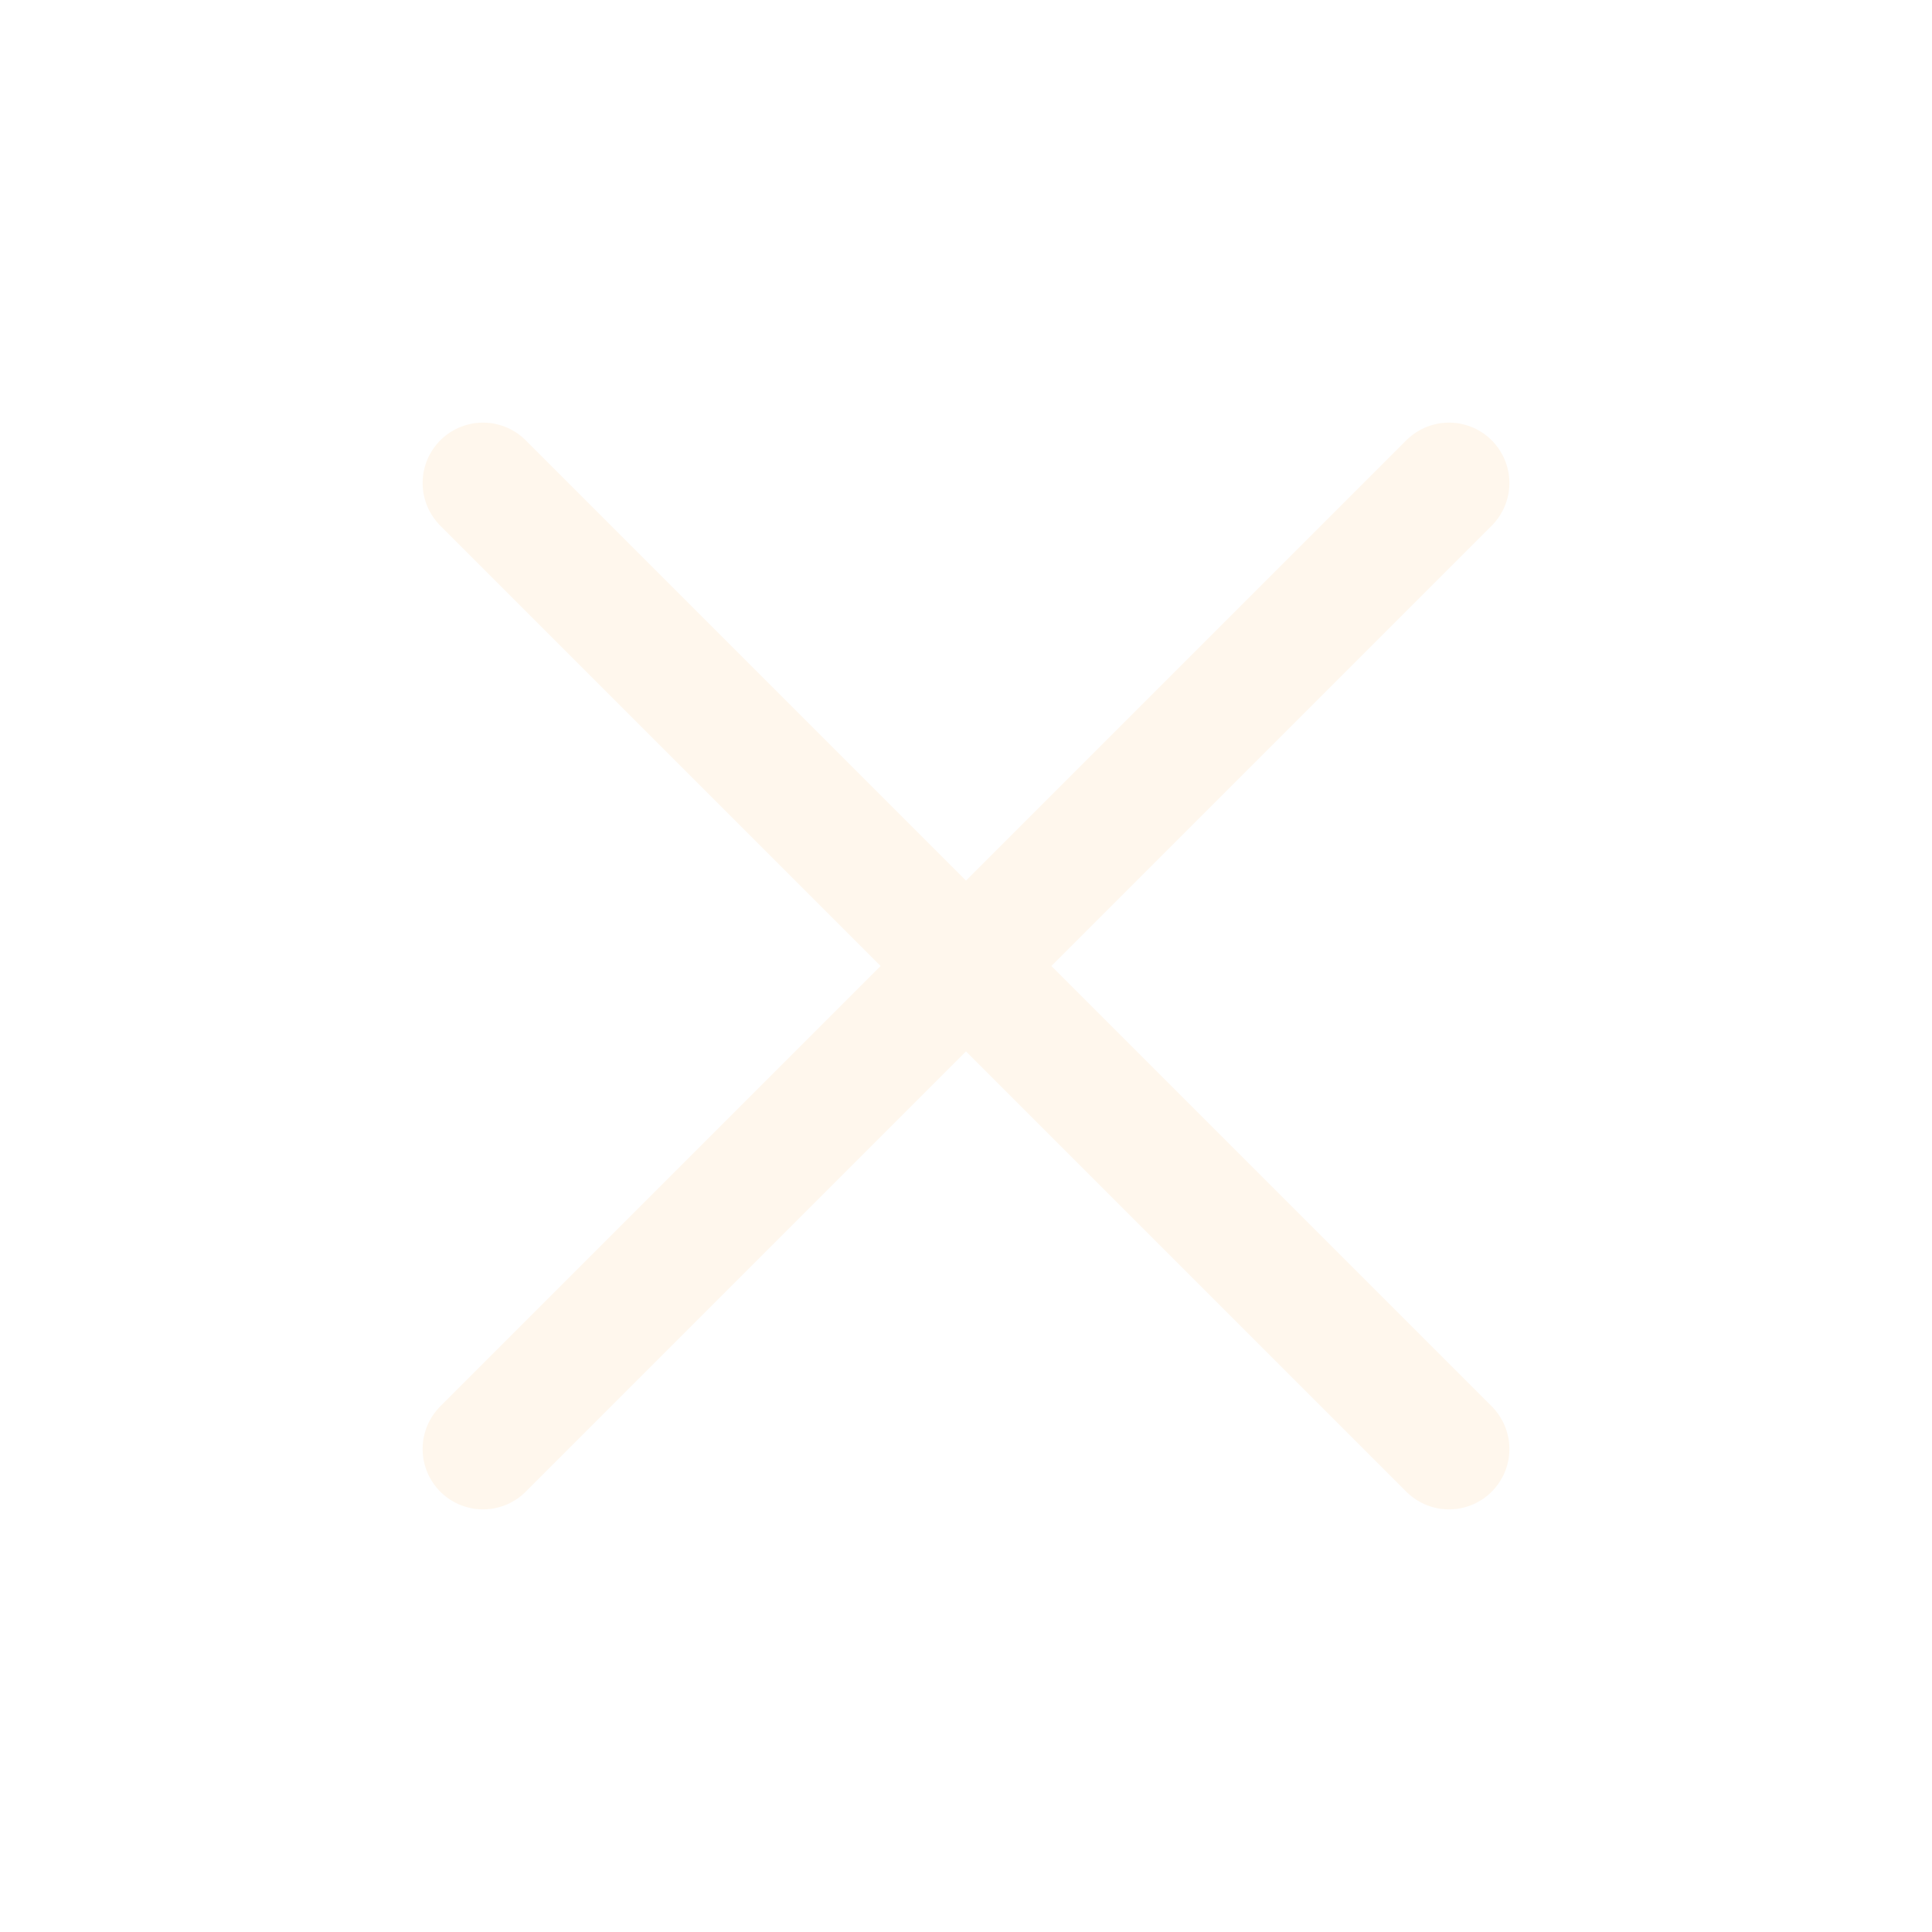
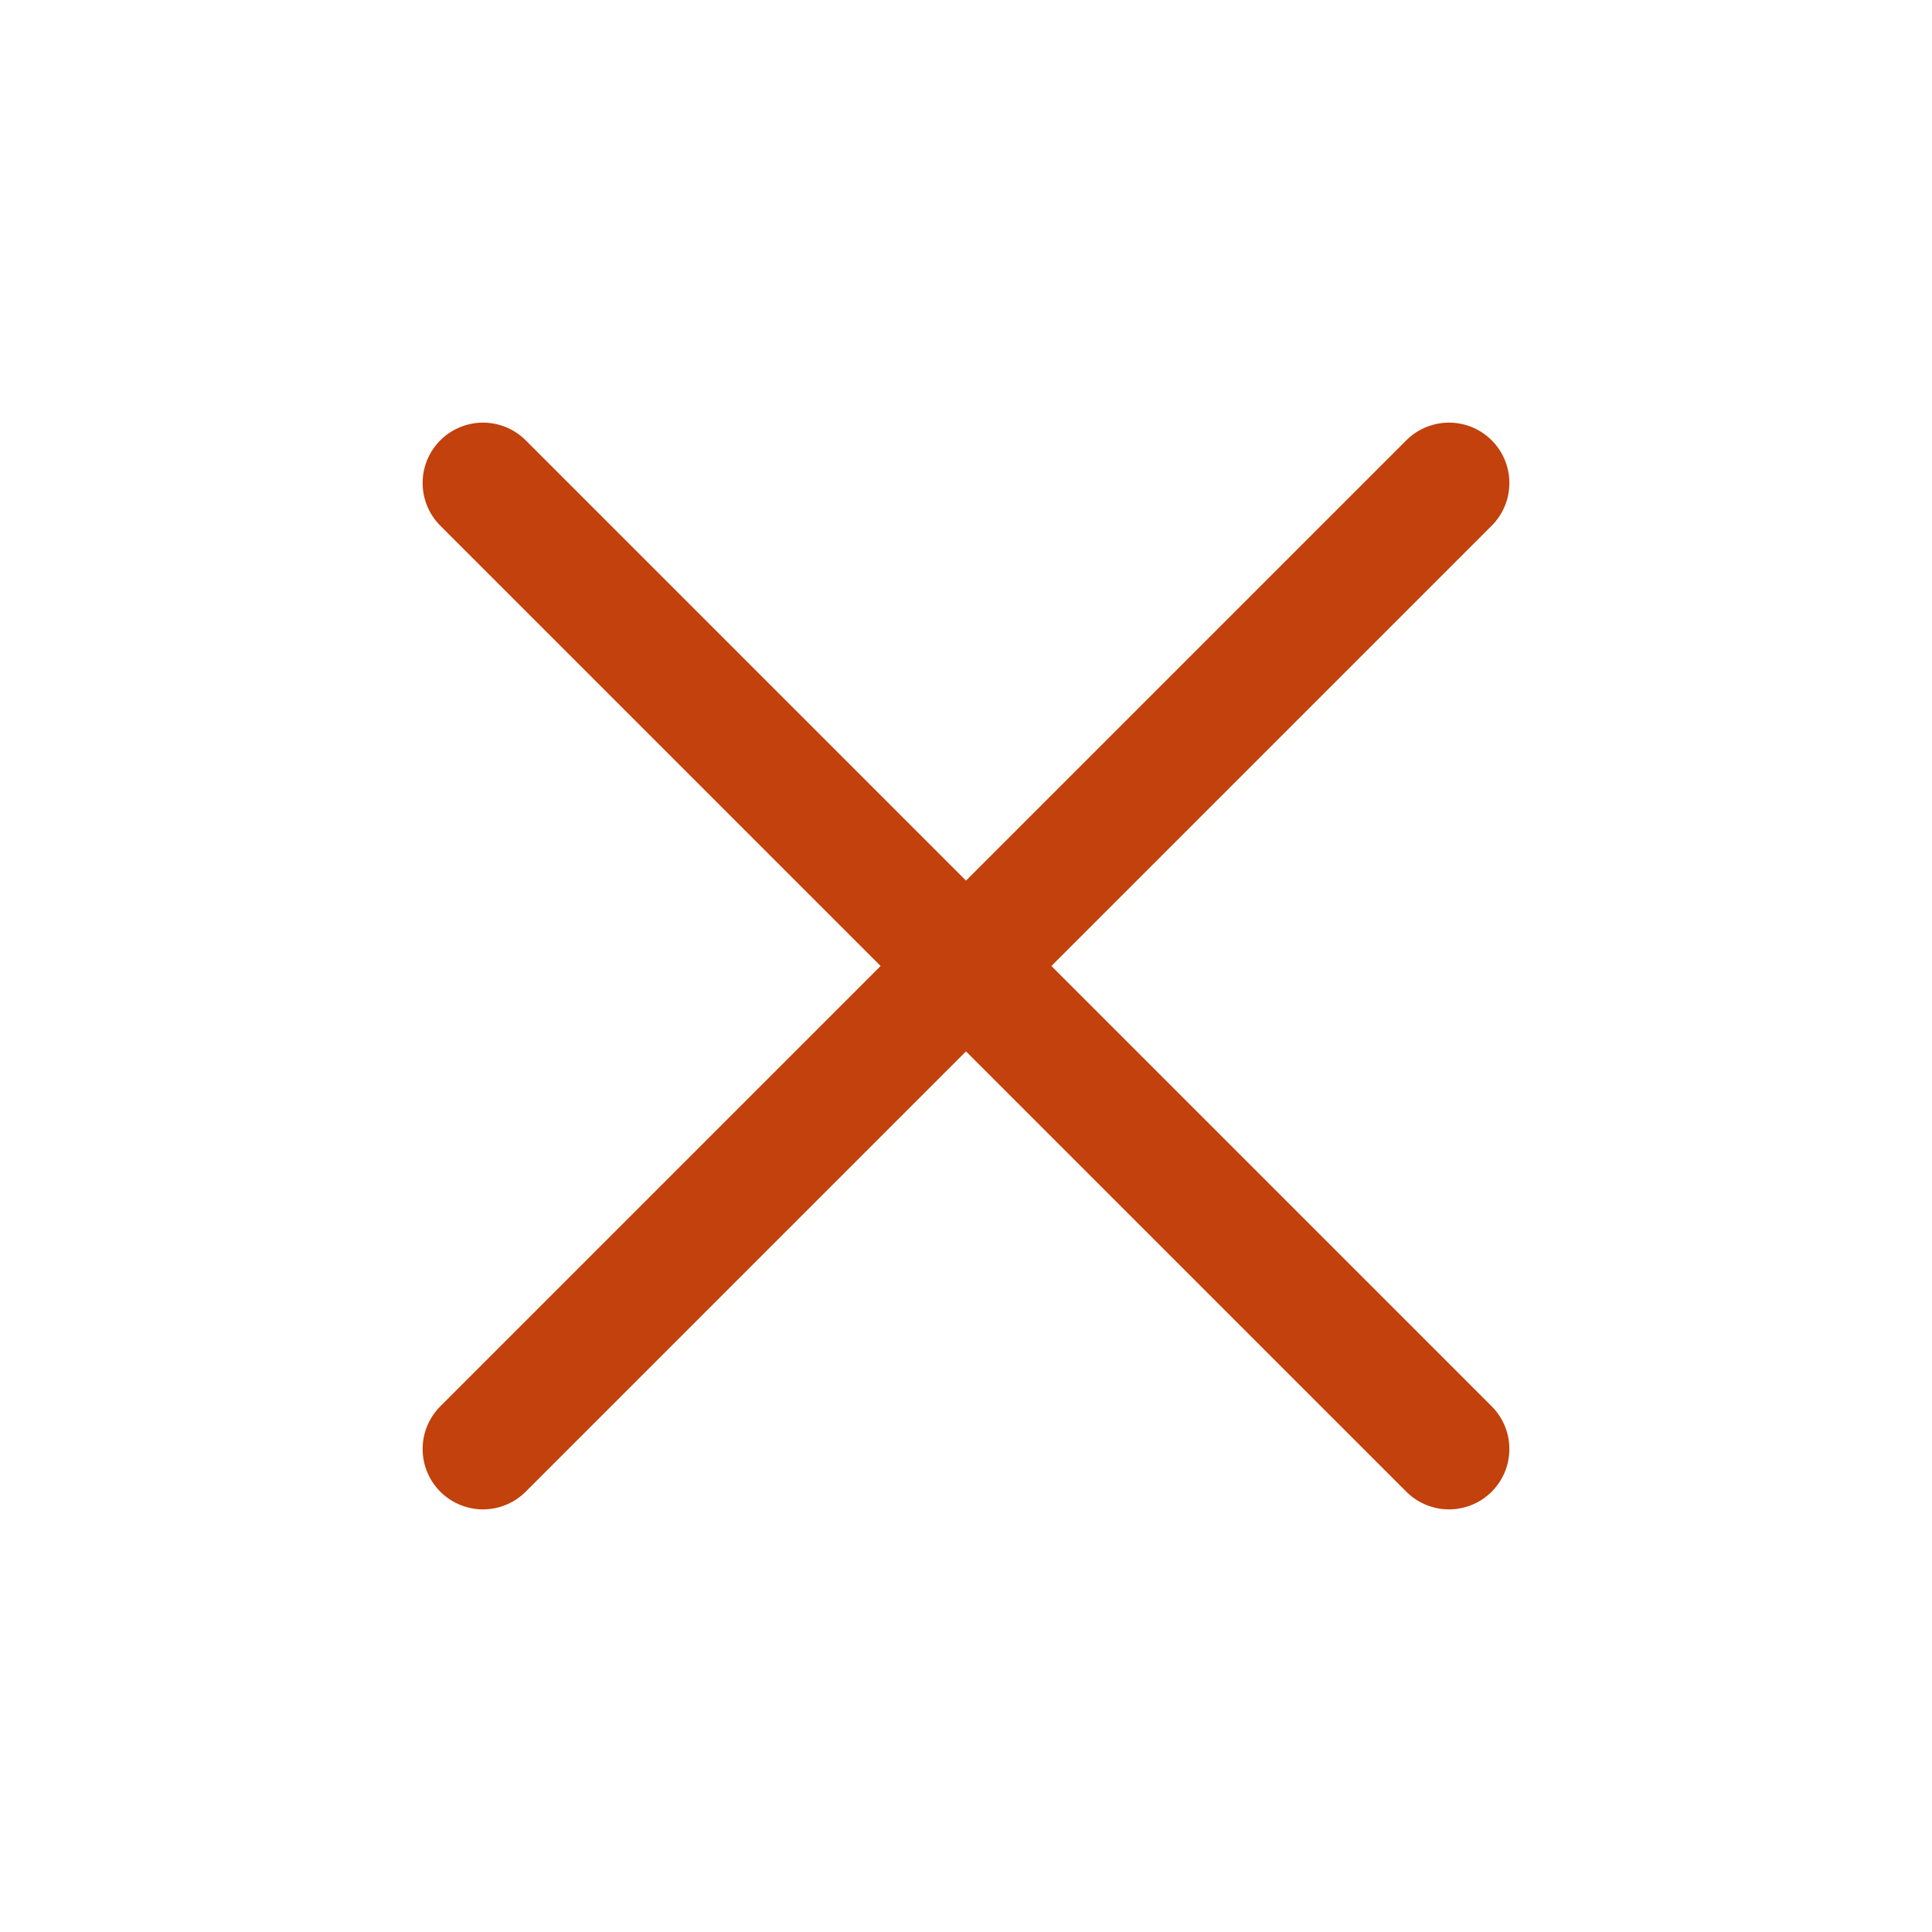
- <svg xmlns="http://www.w3.org/2000/svg" fill="none" viewBox="0 0 24 24" stroke-width="1.5" stroke="#fff7ed" class="w-6 h-6">
+ <svg xmlns="http://www.w3.org/2000/svg" fill="none" viewBox="0 0 24 24" stroke-width="1.5" stroke="#c2410c" class="w-6 h-6">
  <path stroke-linecap="round" stroke-linejoin="round" d="M6 18L18 6M6 6l12 12" />
</svg>
